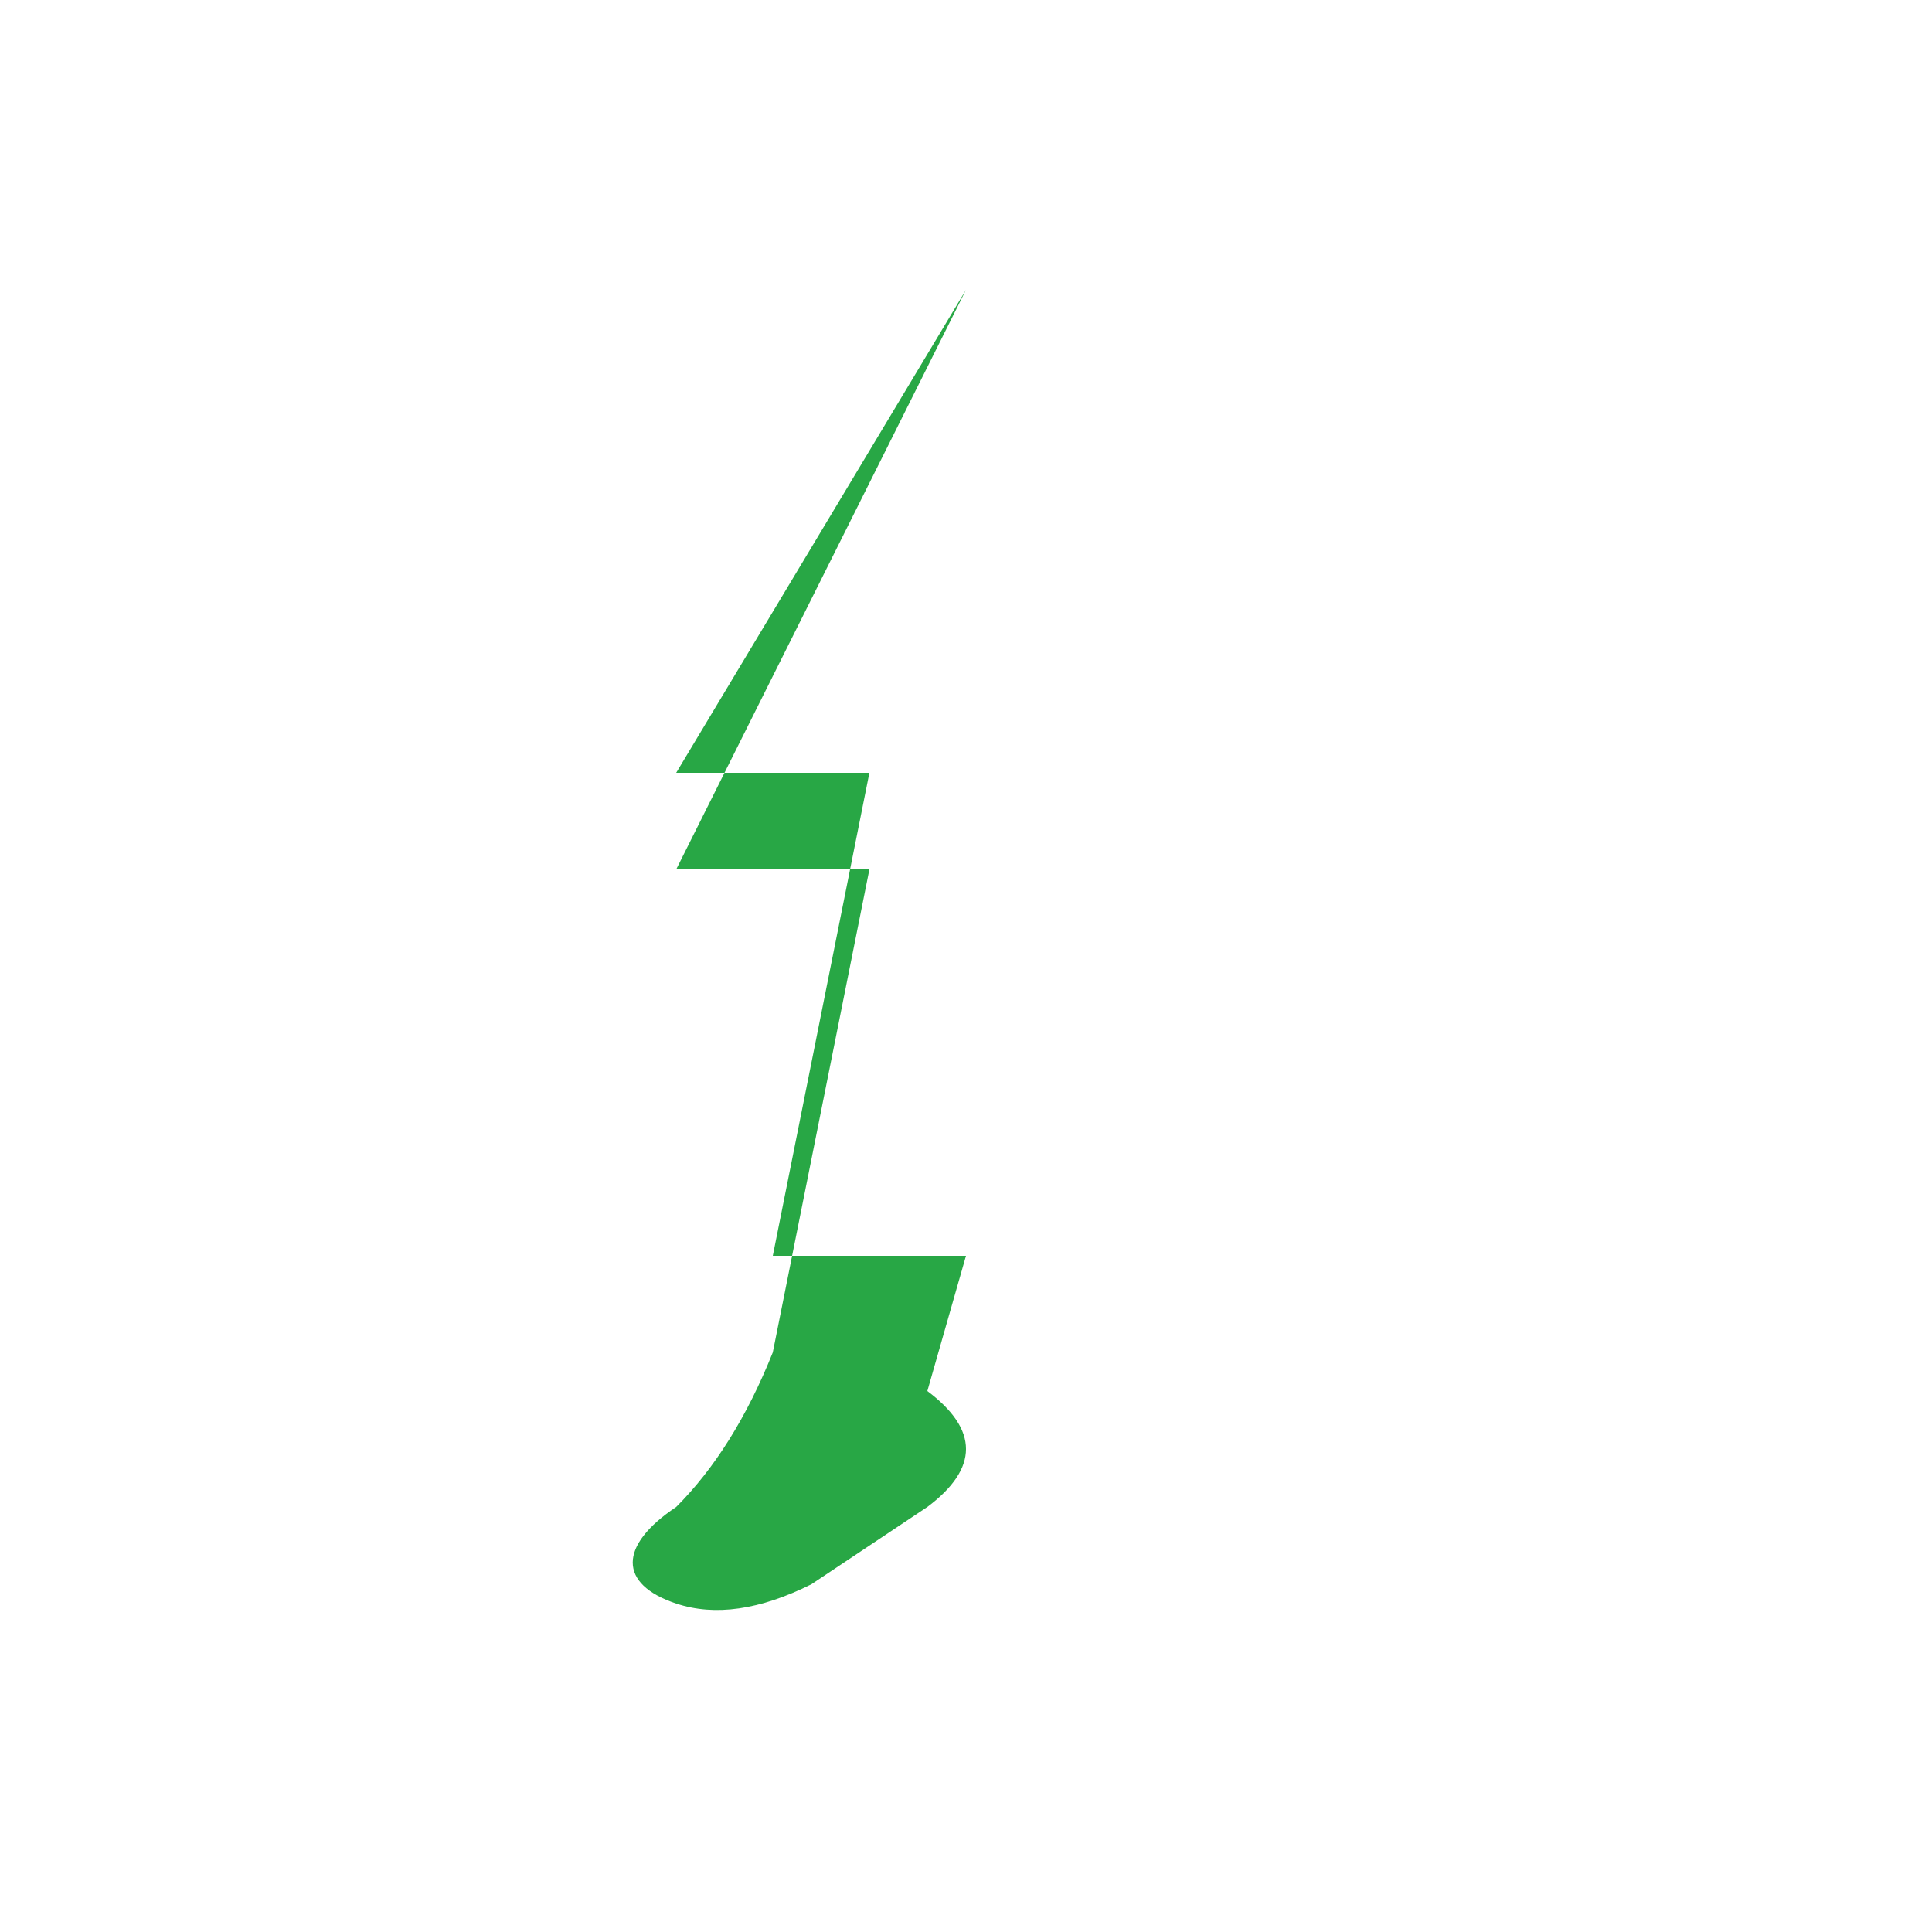
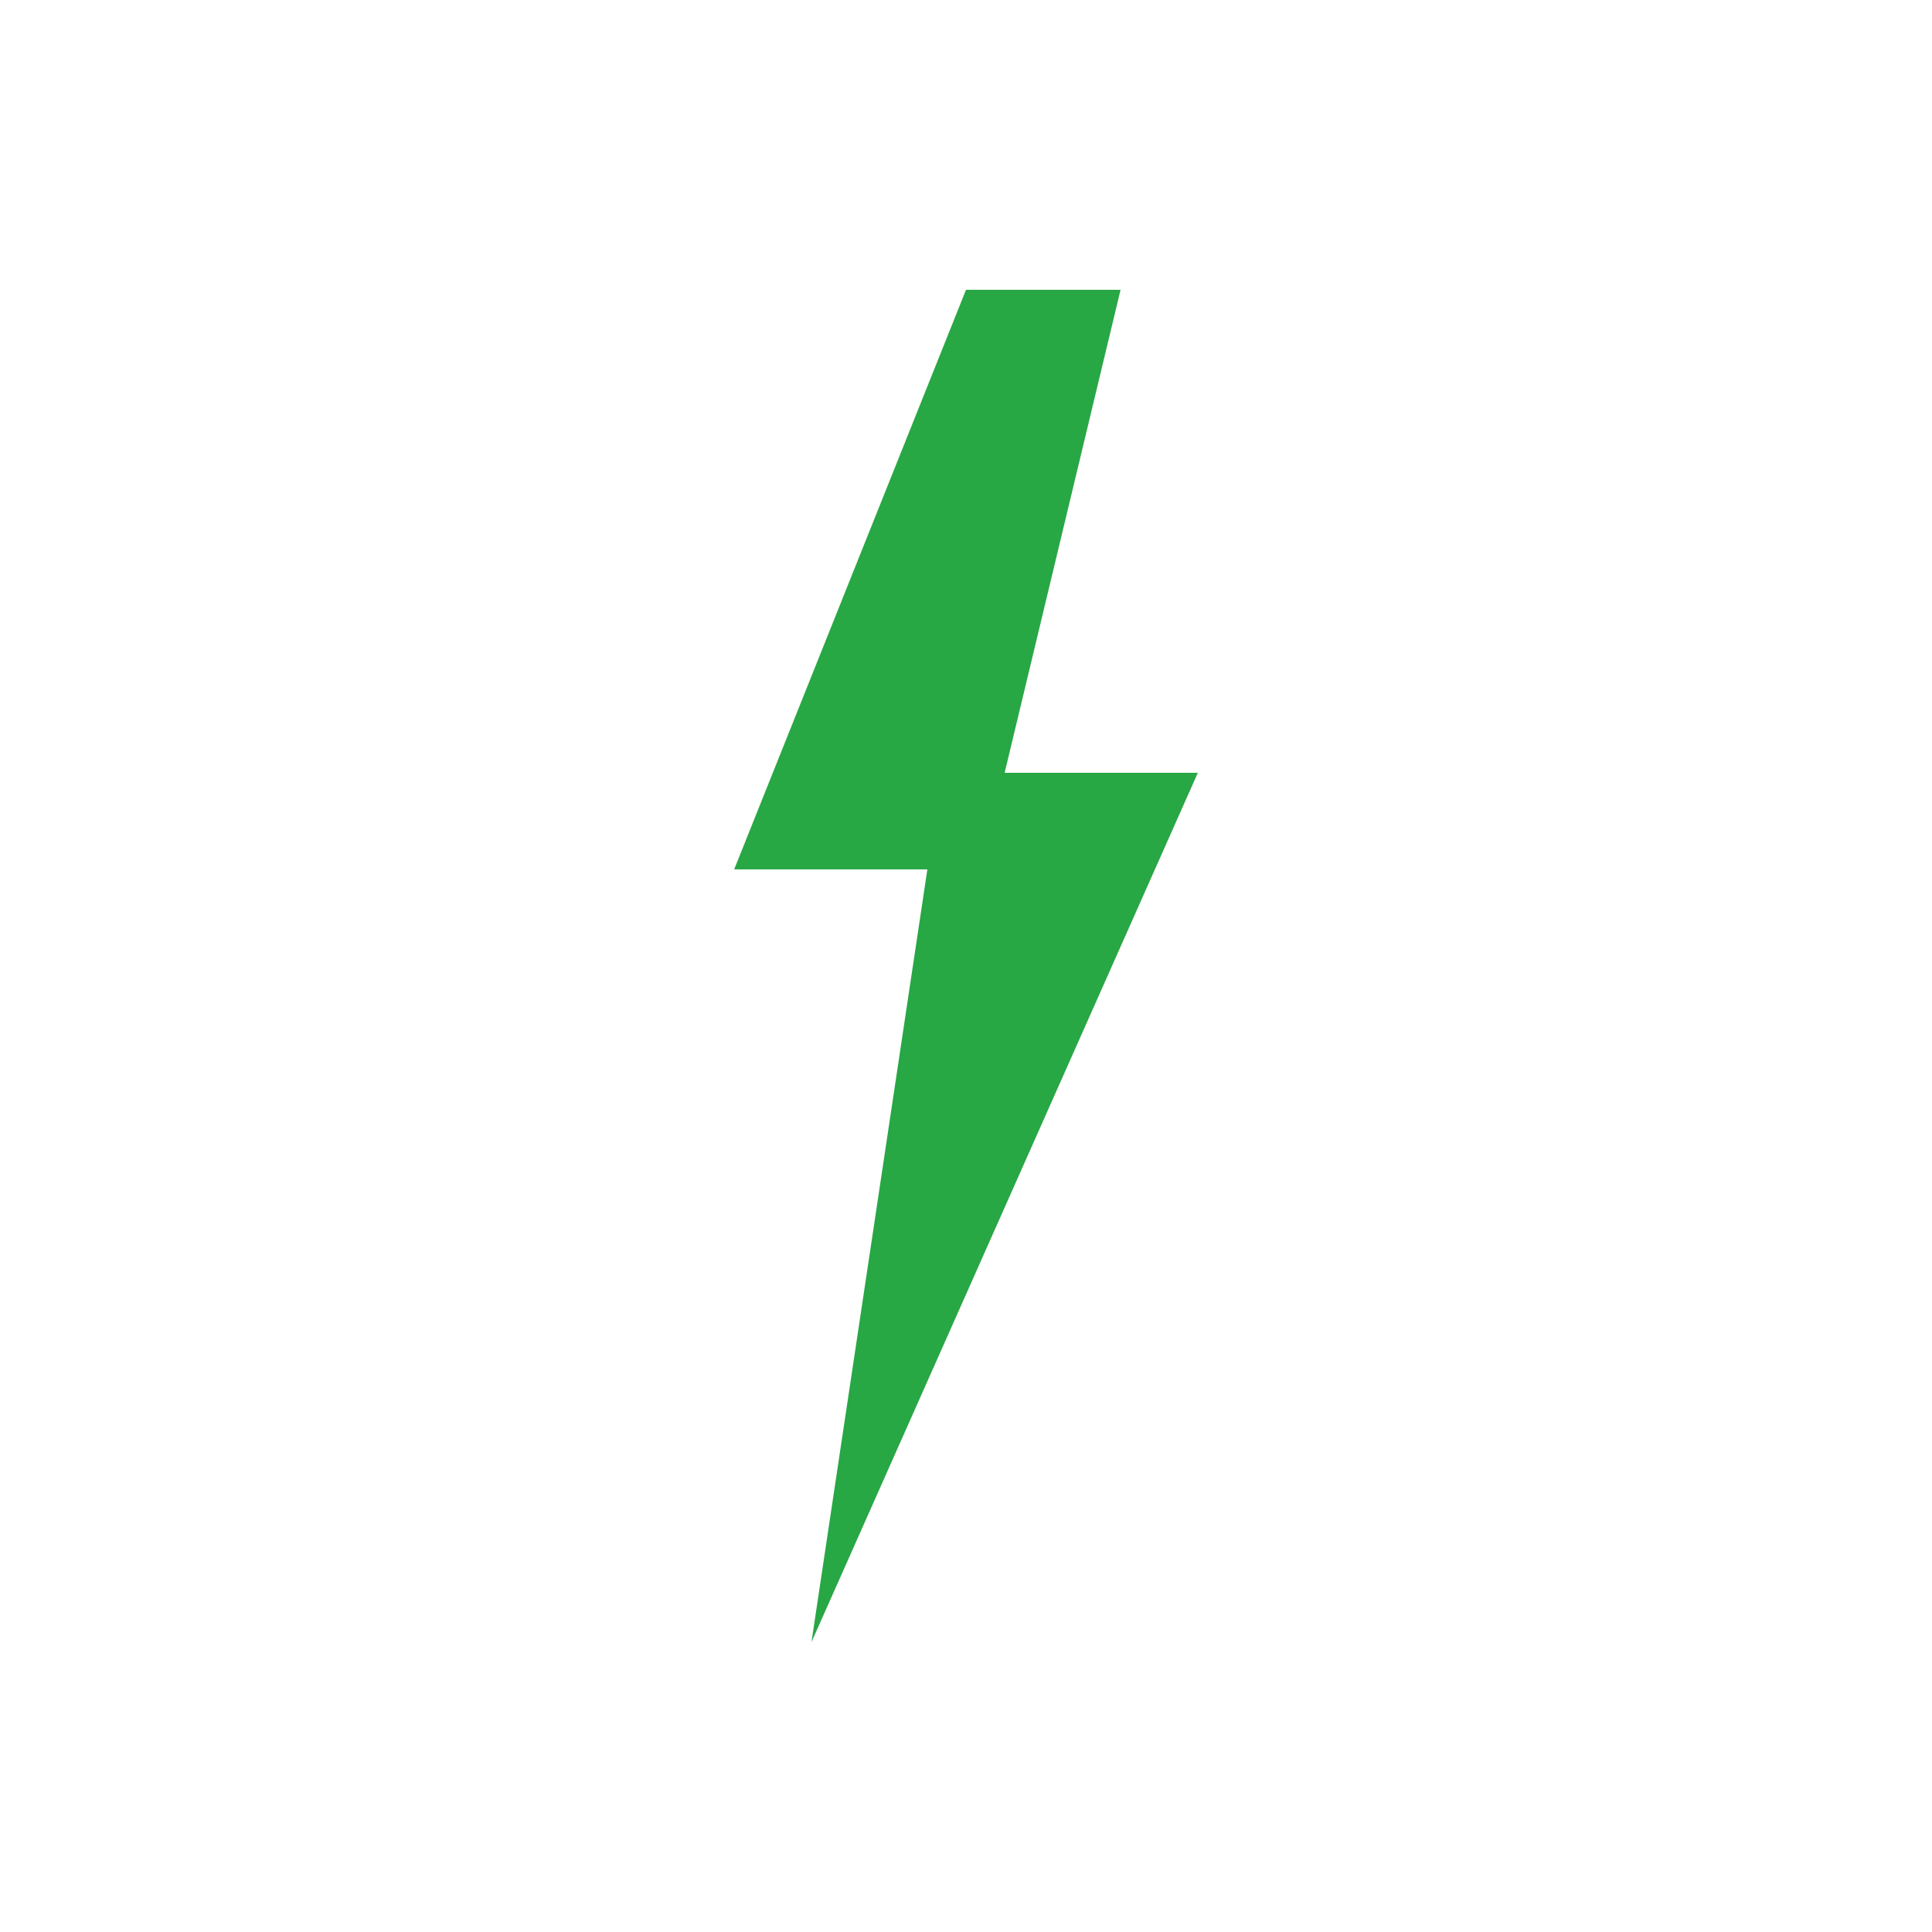
<svg xmlns="http://www.w3.org/2000/svg" width="32" height="32" viewBox="0 0 100 100">
-   <path d="M 50 15            L 35 45            L 45 45            L 40 70            Q 38 75, 35 78            C 32 80, 32 82, 35 83            Q 38 84, 42 82            L 48 78            Q 52 75, 48 72            L 50 65            L 40 65            L 45 40            L 35 40            L 50 15" fill="#28a745" stroke="none" strokeLinejoin="round" strokeLinecap="round" />
+   <path d="M 50 15            L 38 45            L 48 45            L 42 85            L 62 40            L 52 40            L 58 15            Z" fill="#28a745" />
</svg>
